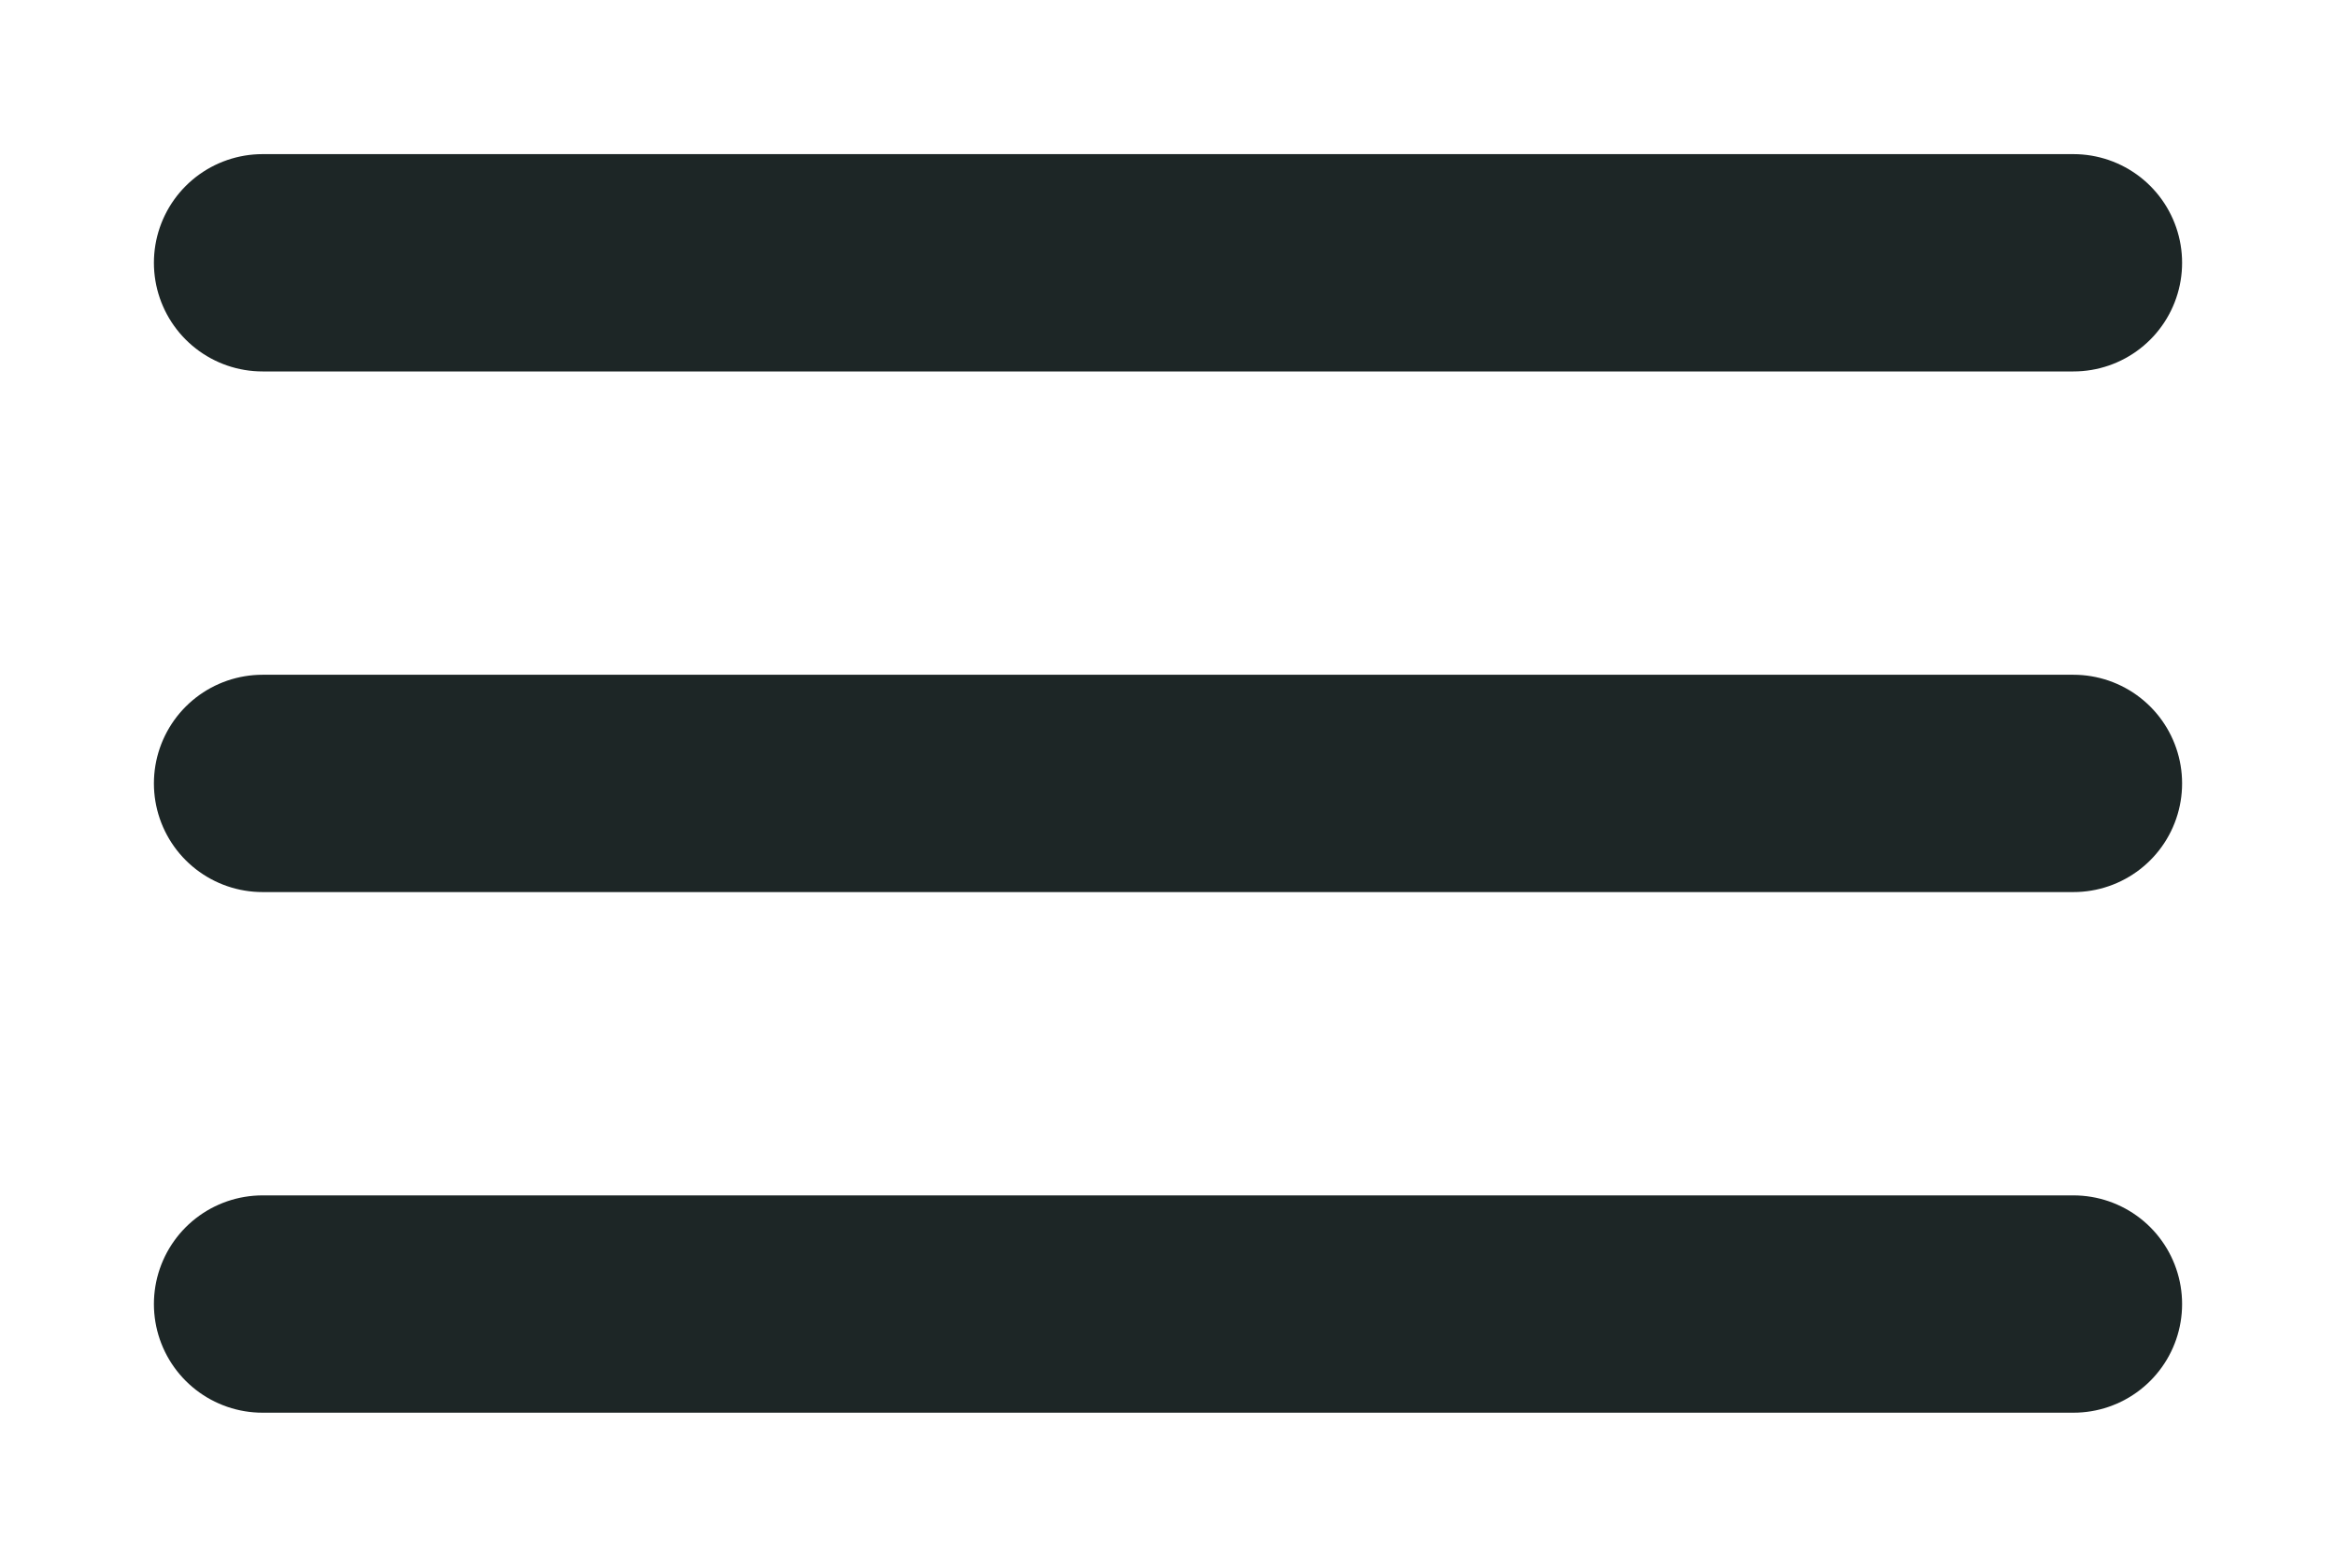
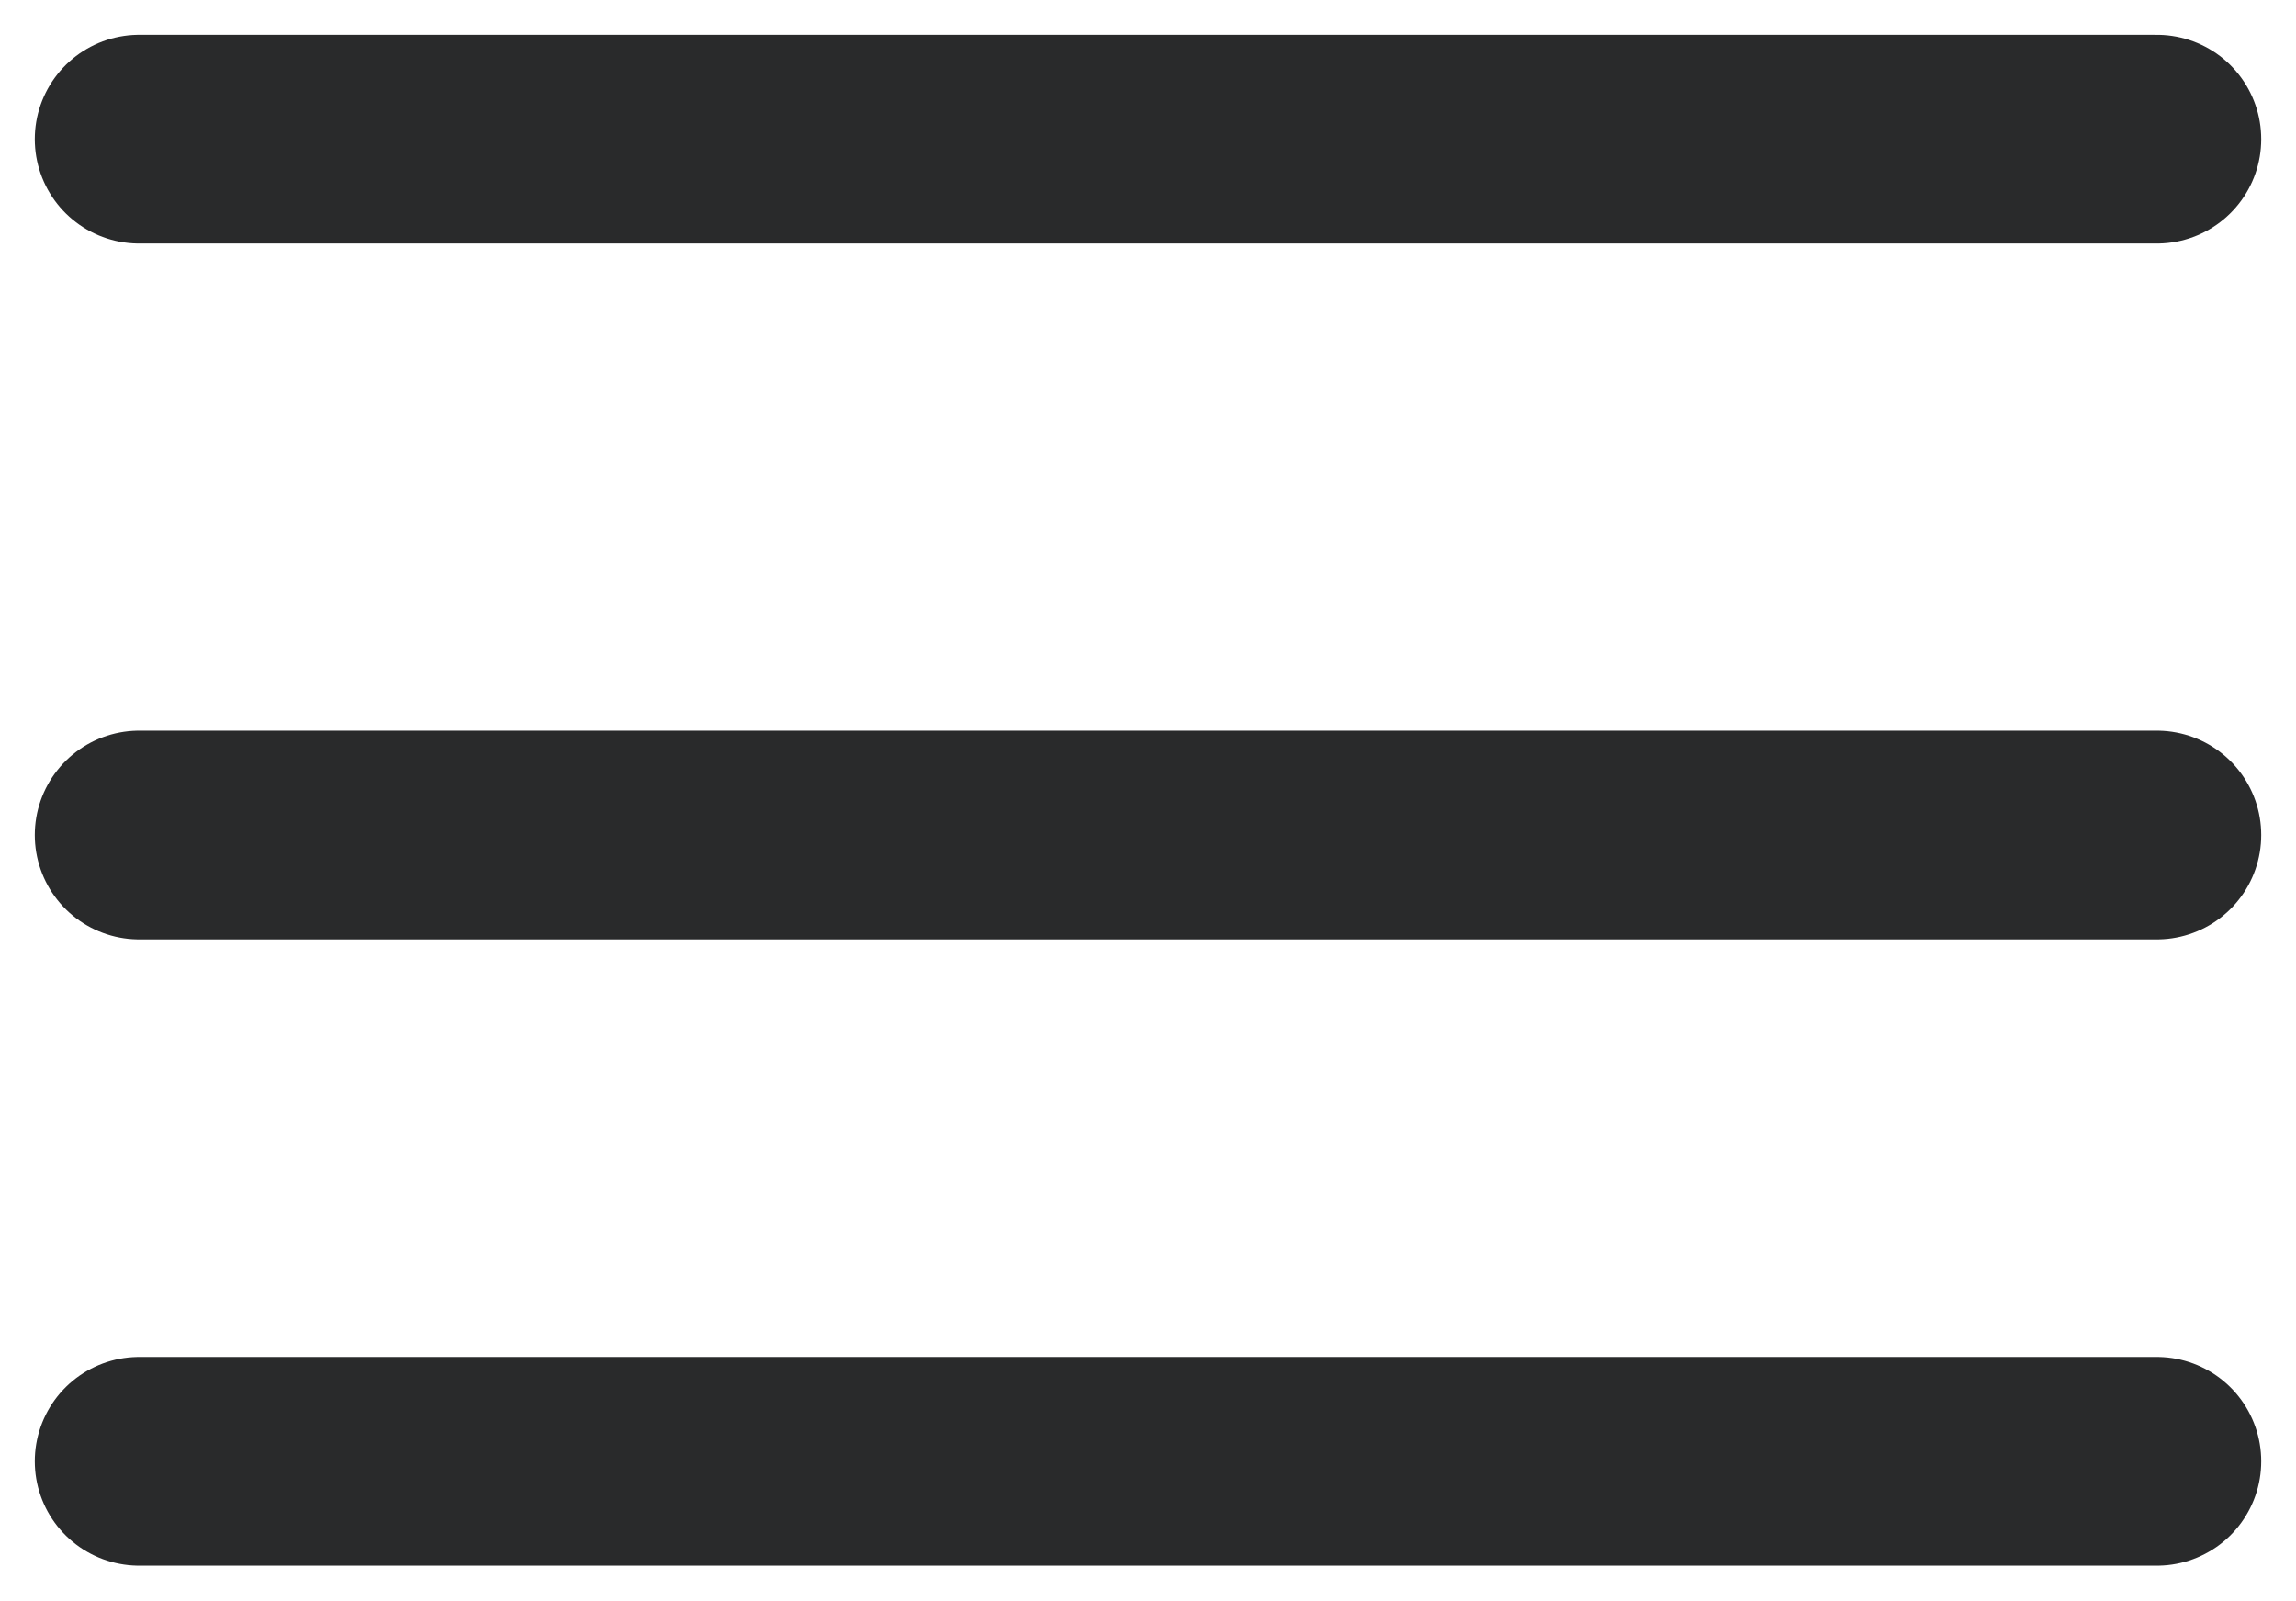
- <svg xmlns="http://www.w3.org/2000/svg" fill="none" viewBox="-2.5 -2.42 43 28.85">
-   <path d="M2.333 21.583H35.667M2.333 12H35.667M2.333 2.417H35.667" stroke="#1D2626" stroke-width="4" stroke-linecap="round" stroke-linejoin="round" />
+ <svg xmlns="http://www.w3.org/2000/svg" width="33" height="23" viewBox="0 0 33 23" fill="none">
+   <path d="M2 2H31" stroke="#292A2B" stroke-width="3" stroke-linecap="round" />
+   <path d="M2 21H31" stroke="#292A2B" stroke-width="3" stroke-linecap="round" />
+   <path d="M2 12H31" stroke="#292A2B" stroke-width="3" stroke-linecap="round" />
</svg>
